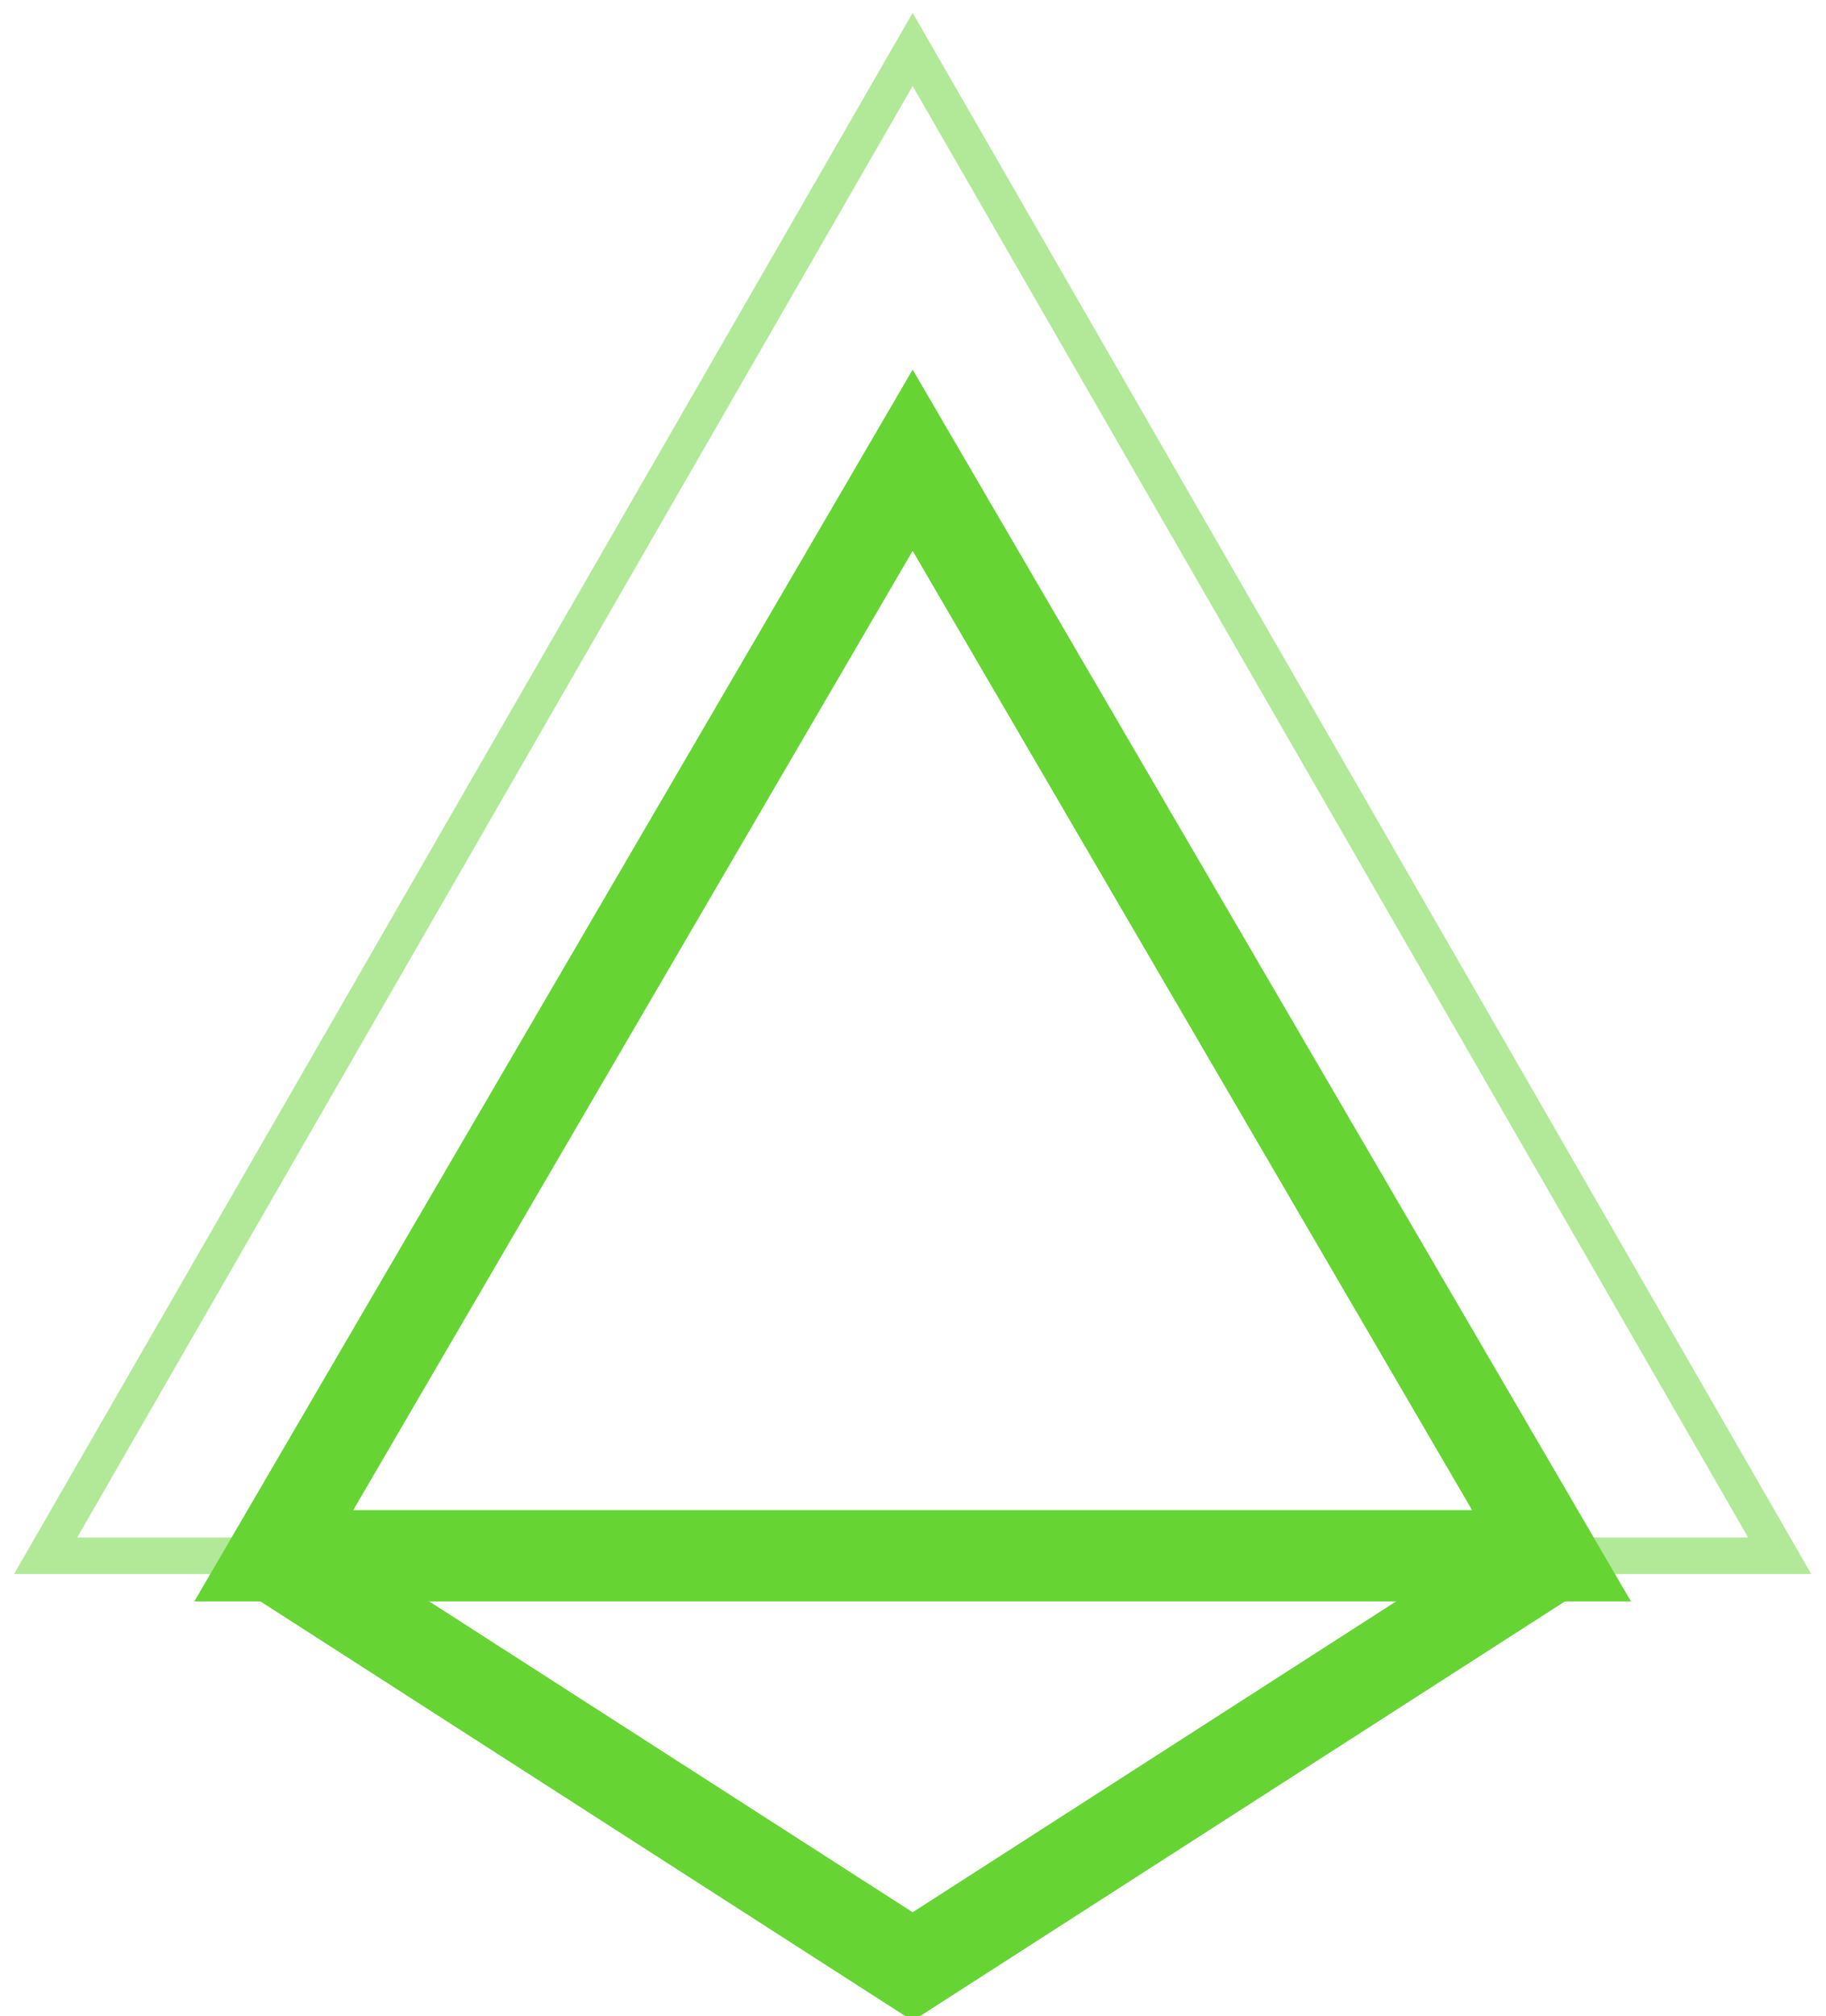
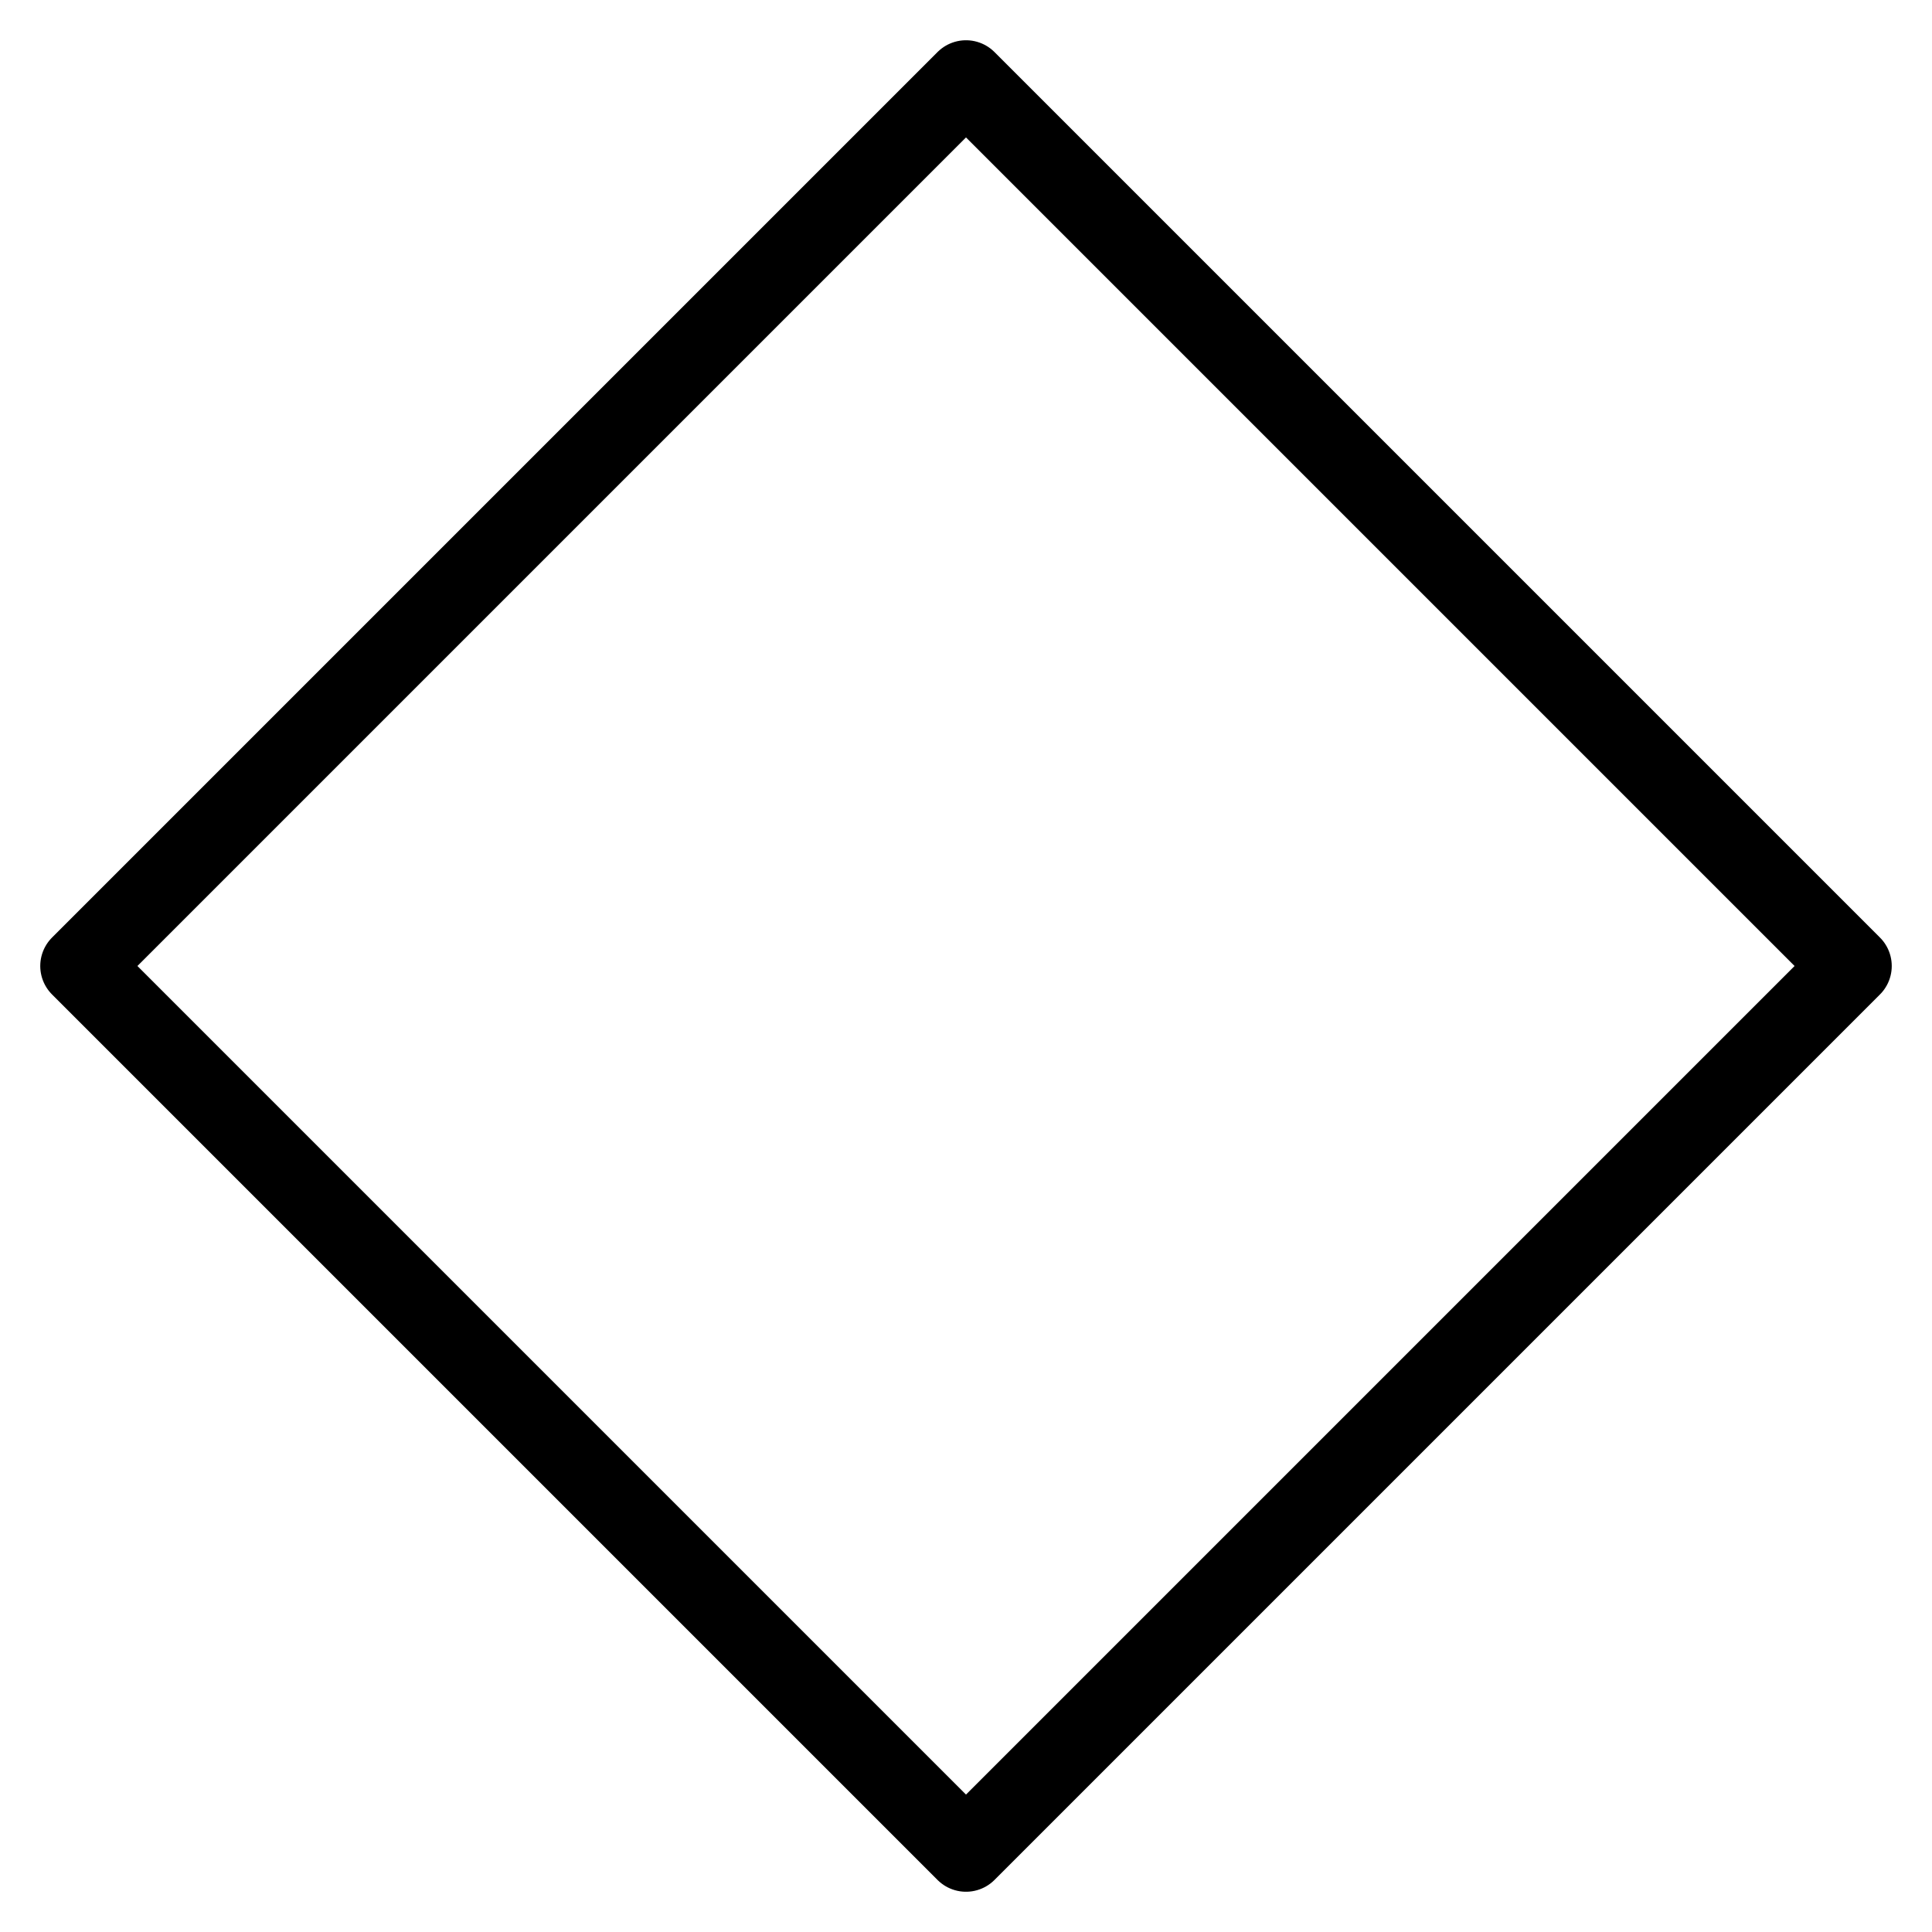
- <svg xmlns="http://www.w3.org/2000/svg" width="96" height="106" viewBox="0 0 100 110" fill="none">
-   <path d="M50 2.5L97.5 85H2.5L50 2.5Z" stroke="#66d432" stroke-opacity="0.5" stroke-width="2" />
-   <path d="M50 25L85 85H15L50 25Z" stroke="#66d432" stroke-width="5" />
-   <path d="M15 85L50 107.5L85 85" stroke="#66d432" stroke-width="5" />
+ <svg xmlns="http://www.w3.org/2000/svg" width="96" height="96" viewBox="0 0 96 96" fill="none">
+   <path d="M48 4L4 48L48 92L92 48L48 4Z" stroke="currentColor" stroke-width="4" stroke-linejoin="round" />
</svg>
